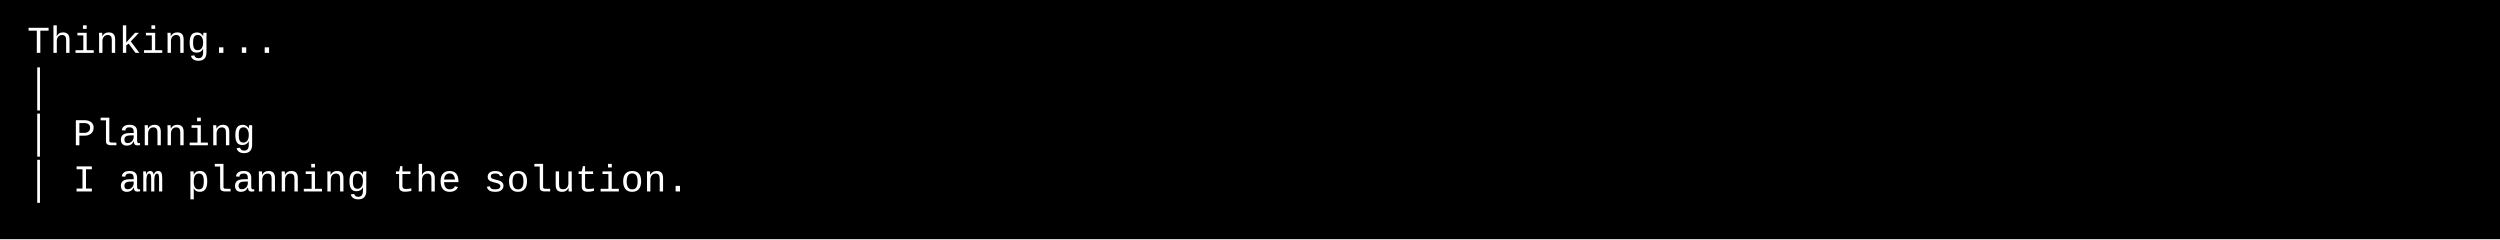
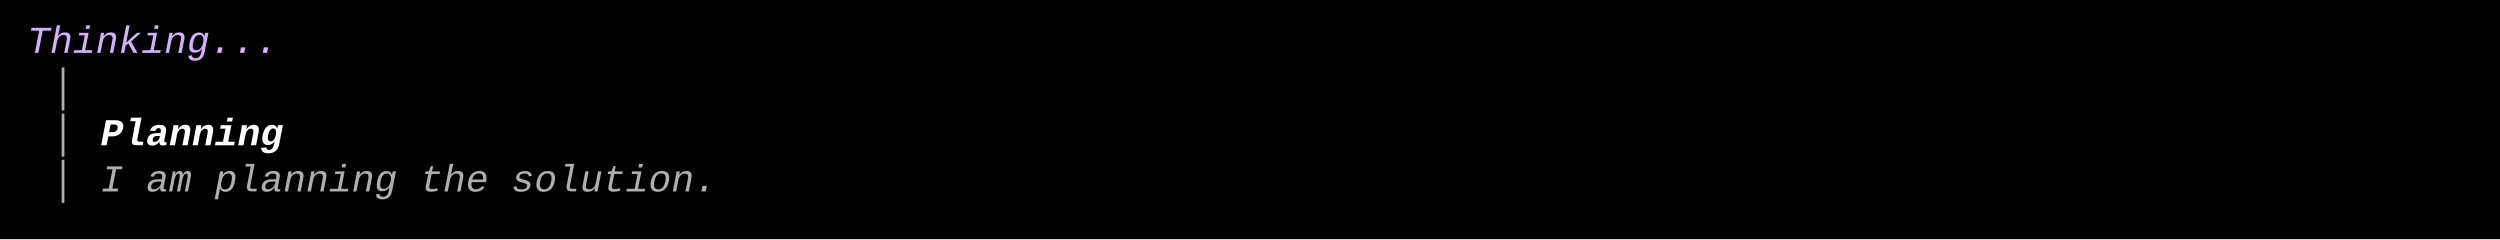
<svg xmlns="http://www.w3.org/2000/svg" width="920" height="88" viewBox="0 0 920 88">
  <style>
    text { font-family: Consolas, "Courier New", monospace; font-size: 14px; dominant-baseline: text-before-edge; white-space: pre; }
  </style>
  <rect width="920" height="88" fill="#000000" />
  <g transform="translate(10, 10)">
-     <text x="0" y="2" fill="#ffffff" textLength="900" lengthAdjust="spacingAndGlyphs"> Thinking...                                                                                        </text>
-     <text x="0" y="19" fill="#ffffff" textLength="900" lengthAdjust="spacingAndGlyphs"> │                                                                                                  </text>
-     <text x="0" y="36" fill="#ffffff" textLength="900" lengthAdjust="spacingAndGlyphs"> │ Planning                                                                                         </text>
-     <text x="0" y="53" fill="#ffffff" textLength="900" lengthAdjust="spacingAndGlyphs"> │ I am planning the solution.                                                                      </text>
+     <text x="0" y="2" fill="#d7afff" textLength="117" lengthAdjust="spacingAndGlyphs" font-style="italic"> Thinking... </text>
+     <text x="9" y="19" fill="#afafaf" textLength="9" lengthAdjust="spacingAndGlyphs">│</text>
+     <text x="9" y="36" fill="#afafaf" textLength="9" lengthAdjust="spacingAndGlyphs">│</text>
+     <text x="27" y="36" fill="#ffffff" textLength="72" lengthAdjust="spacingAndGlyphs" font-weight="bold" font-style="italic">Planning</text>
+     <text x="9" y="53" fill="#afafaf" textLength="9" lengthAdjust="spacingAndGlyphs">│</text>
+     <text x="27" y="53" fill="#afafaf" textLength="243" lengthAdjust="spacingAndGlyphs" font-style="italic">I am planning the solution.</text>
  </g>
</svg>
